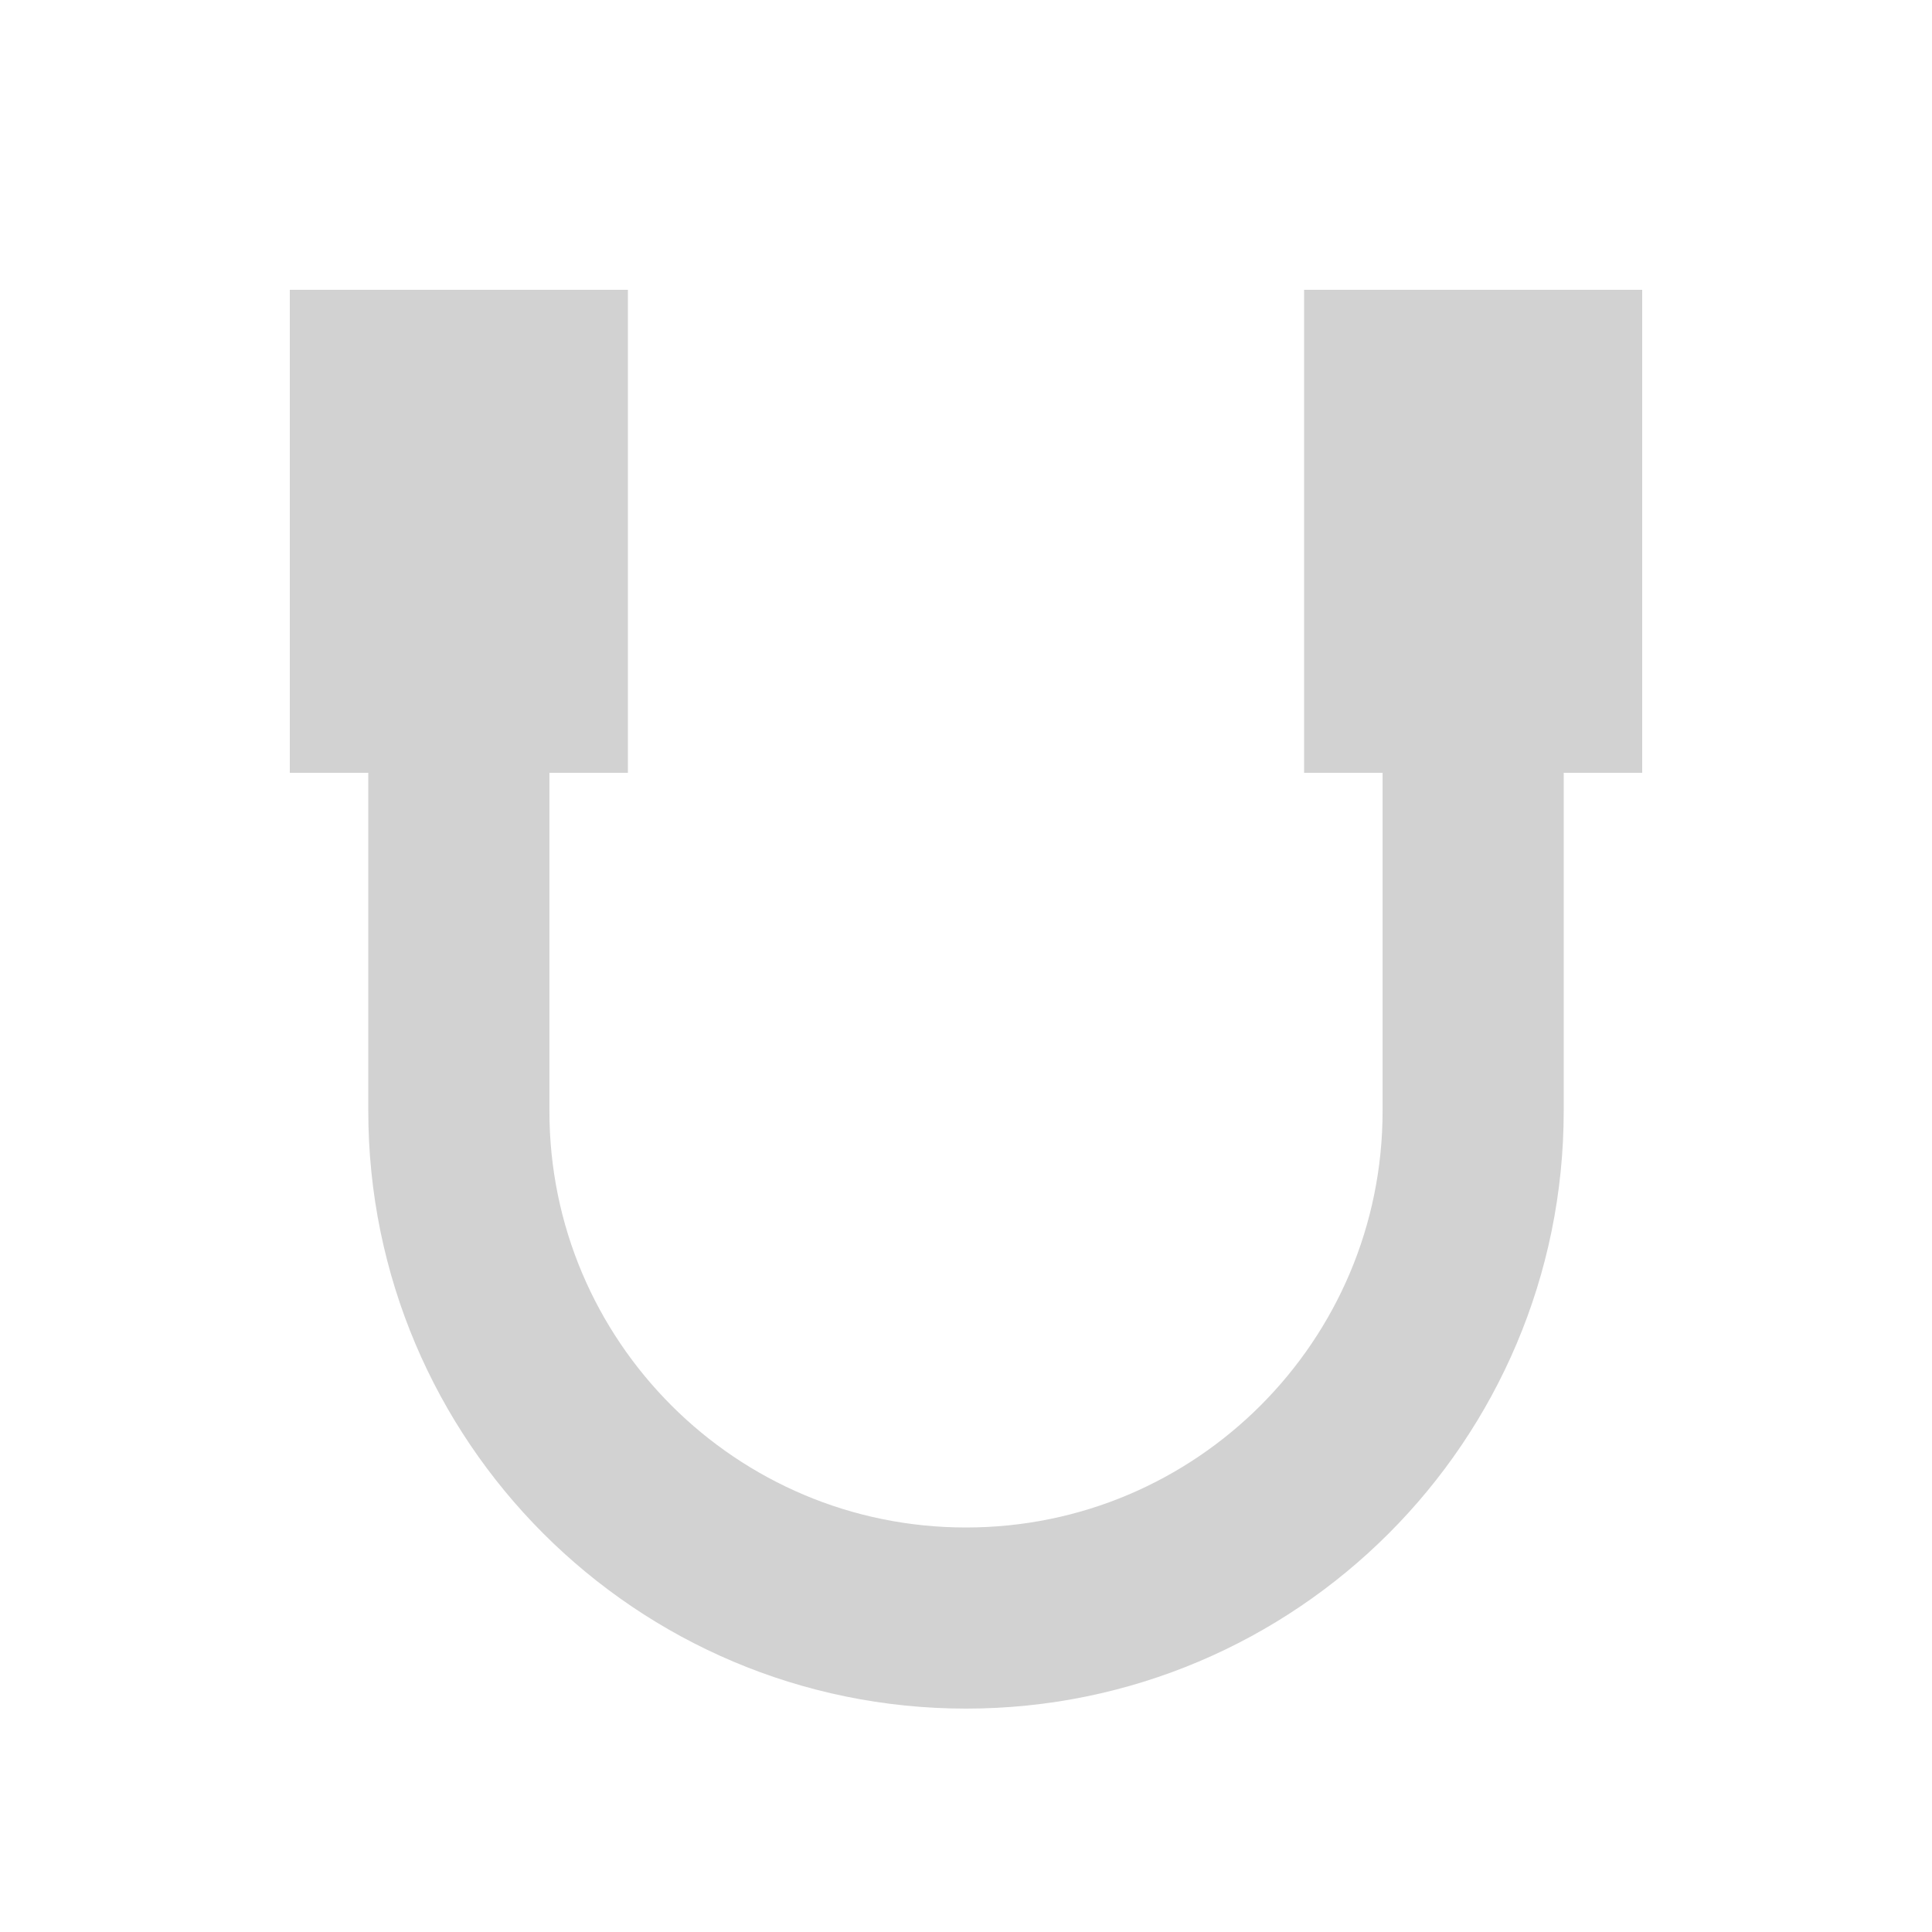
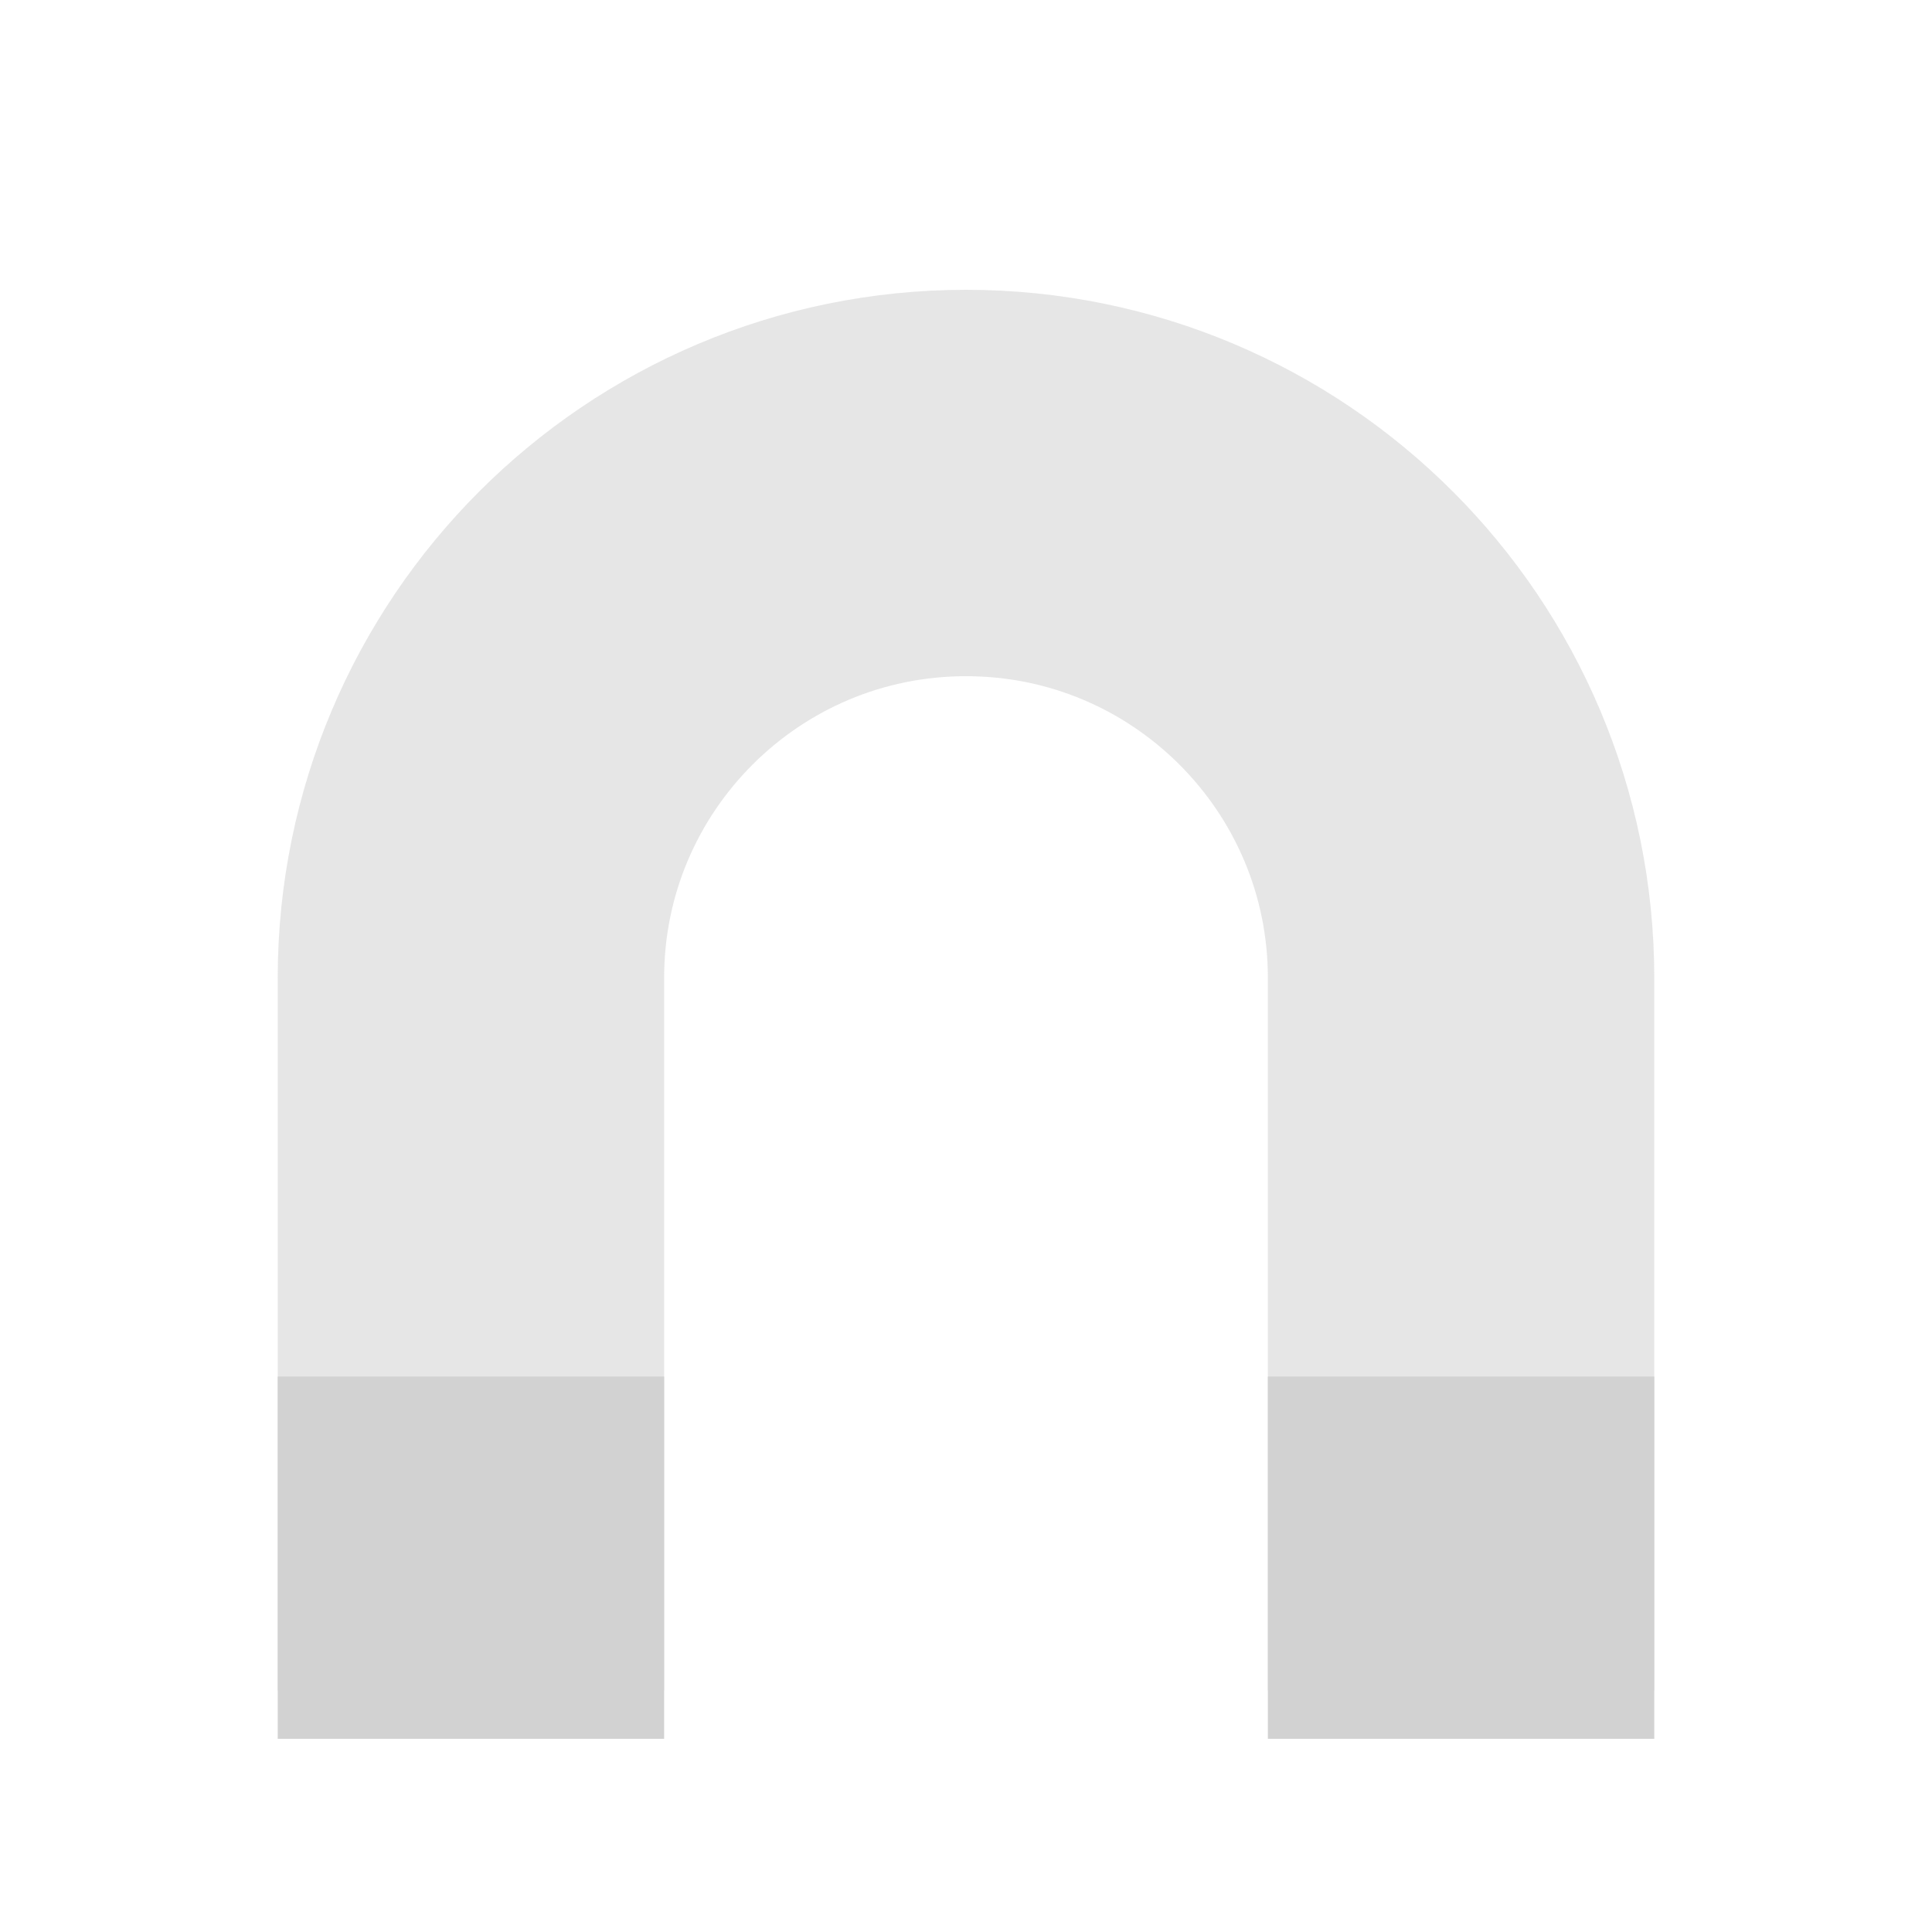
<svg xmlns="http://www.w3.org/2000/svg" width="16" height="16" viewBox="0 0 16 16">
-   <g stroke="#d2d2d2" stroke-width="1.5" stroke-linecap="round" stroke-linejoin="round" fill="none">
-     <path d="M3.8 6.4 V9.2 a4.2 4.2 0 0 0 8.4 0 V6.4" />
-     <path d="M3.8 2.4 V6.4 M12.2 2.4 V6.4" stroke-width="2.8" stroke-linecap="butt" />
+   <g stroke="#d2d2d2" fill="none">
+     <path d="M3.9 14 V8.1 a4.1 4.1 0 0 1 8.2 0 V14" stroke-width="3.2" stroke-opacity="0.55" stroke-linecap="butt" />
+     <path d="M3.9 11.4 V14.4 M12.1 11.4 V14.4" stroke-width="3.2" stroke-linecap="butt" />
  </g>
</svg>
